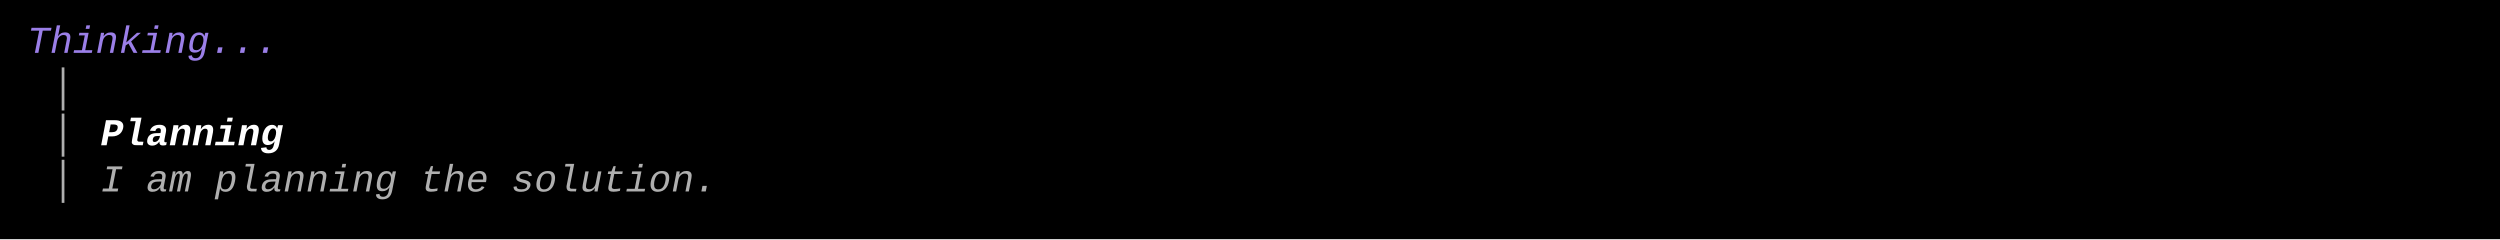
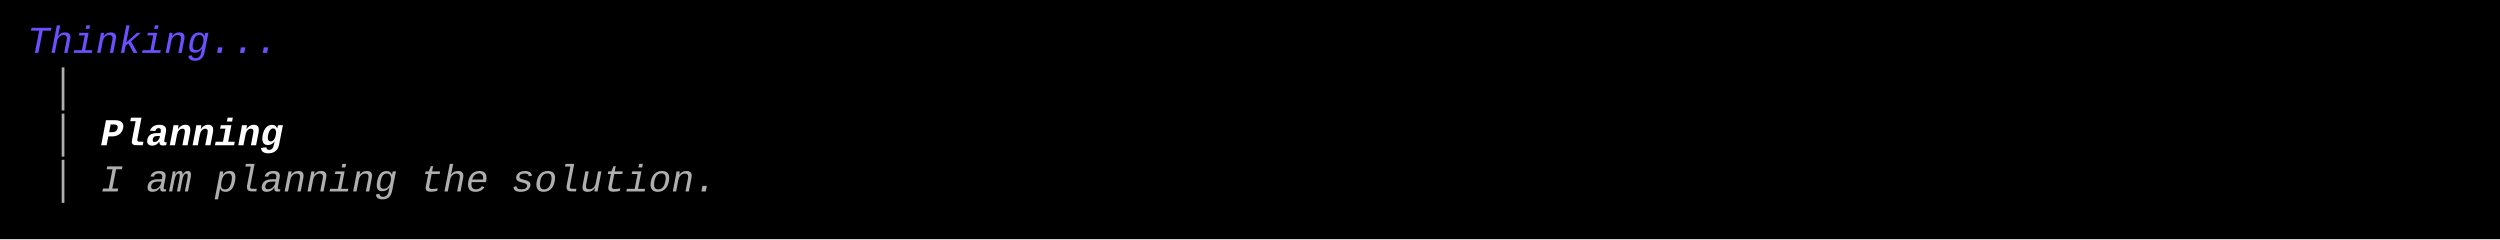
<svg xmlns="http://www.w3.org/2000/svg" width="920" height="88" viewBox="0 0 920 88">
  <style>
    text { font-family: Consolas, "Courier New", monospace; font-size: 14px; dominant-baseline: text-before-edge; white-space: pre; }
  </style>
  <rect width="920" height="88" fill="#000000" />
  <g transform="translate(10, 10)">
-     <text x="0" y="2" fill="#9b7fe8" textLength="117" lengthAdjust="spacingAndGlyphs" font-style="italic"> Thinking... </text>
+     <text x="0" y="2" fill="#6b50ff" textLength="117" lengthAdjust="spacingAndGlyphs" font-style="italic"> Thinking... </text>
    <text x="9" y="19" fill="#afafaf" textLength="9" lengthAdjust="spacingAndGlyphs">│</text>
    <text x="9" y="36" fill="#afafaf" textLength="9" lengthAdjust="spacingAndGlyphs">│</text>
    <text x="27" y="36" fill="#ffffff" textLength="72" lengthAdjust="spacingAndGlyphs" font-weight="bold" font-style="italic">Planning</text>
    <text x="9" y="53" fill="#afafaf" textLength="9" lengthAdjust="spacingAndGlyphs">│</text>
    <text x="27" y="53" fill="#afafaf" textLength="243" lengthAdjust="spacingAndGlyphs" font-style="italic">I am planning the solution.</text>
  </g>
</svg>
